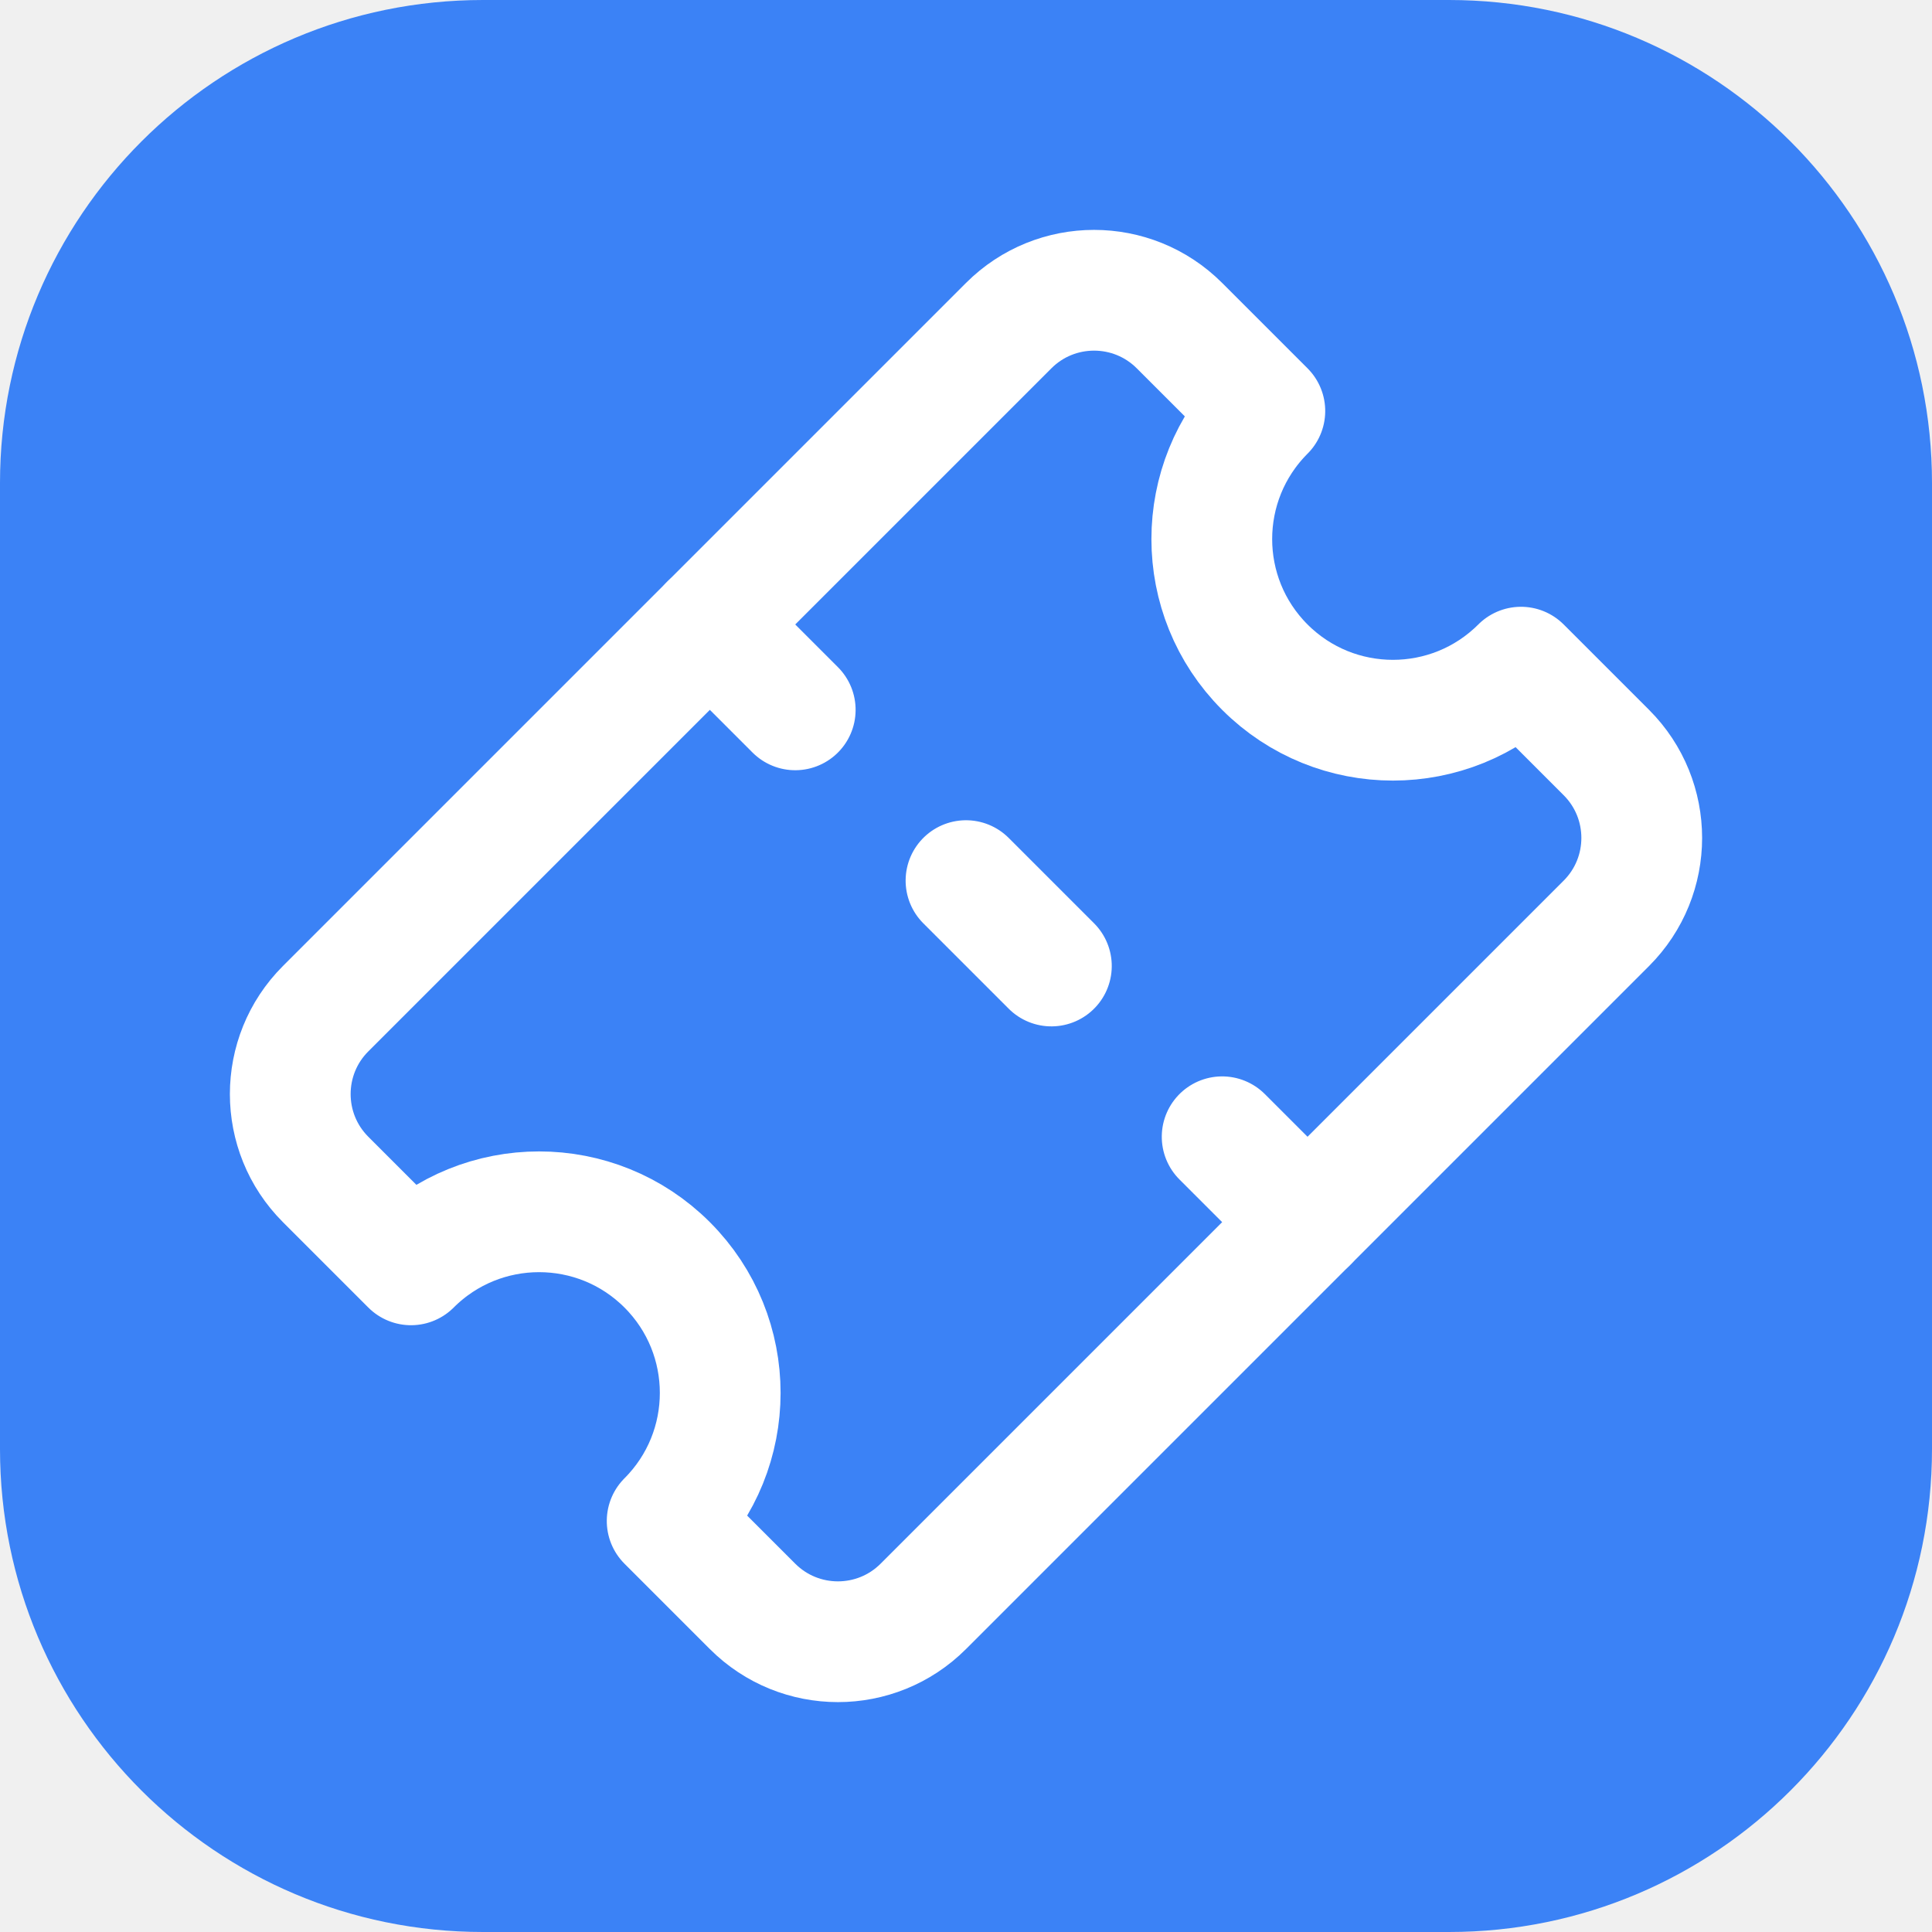
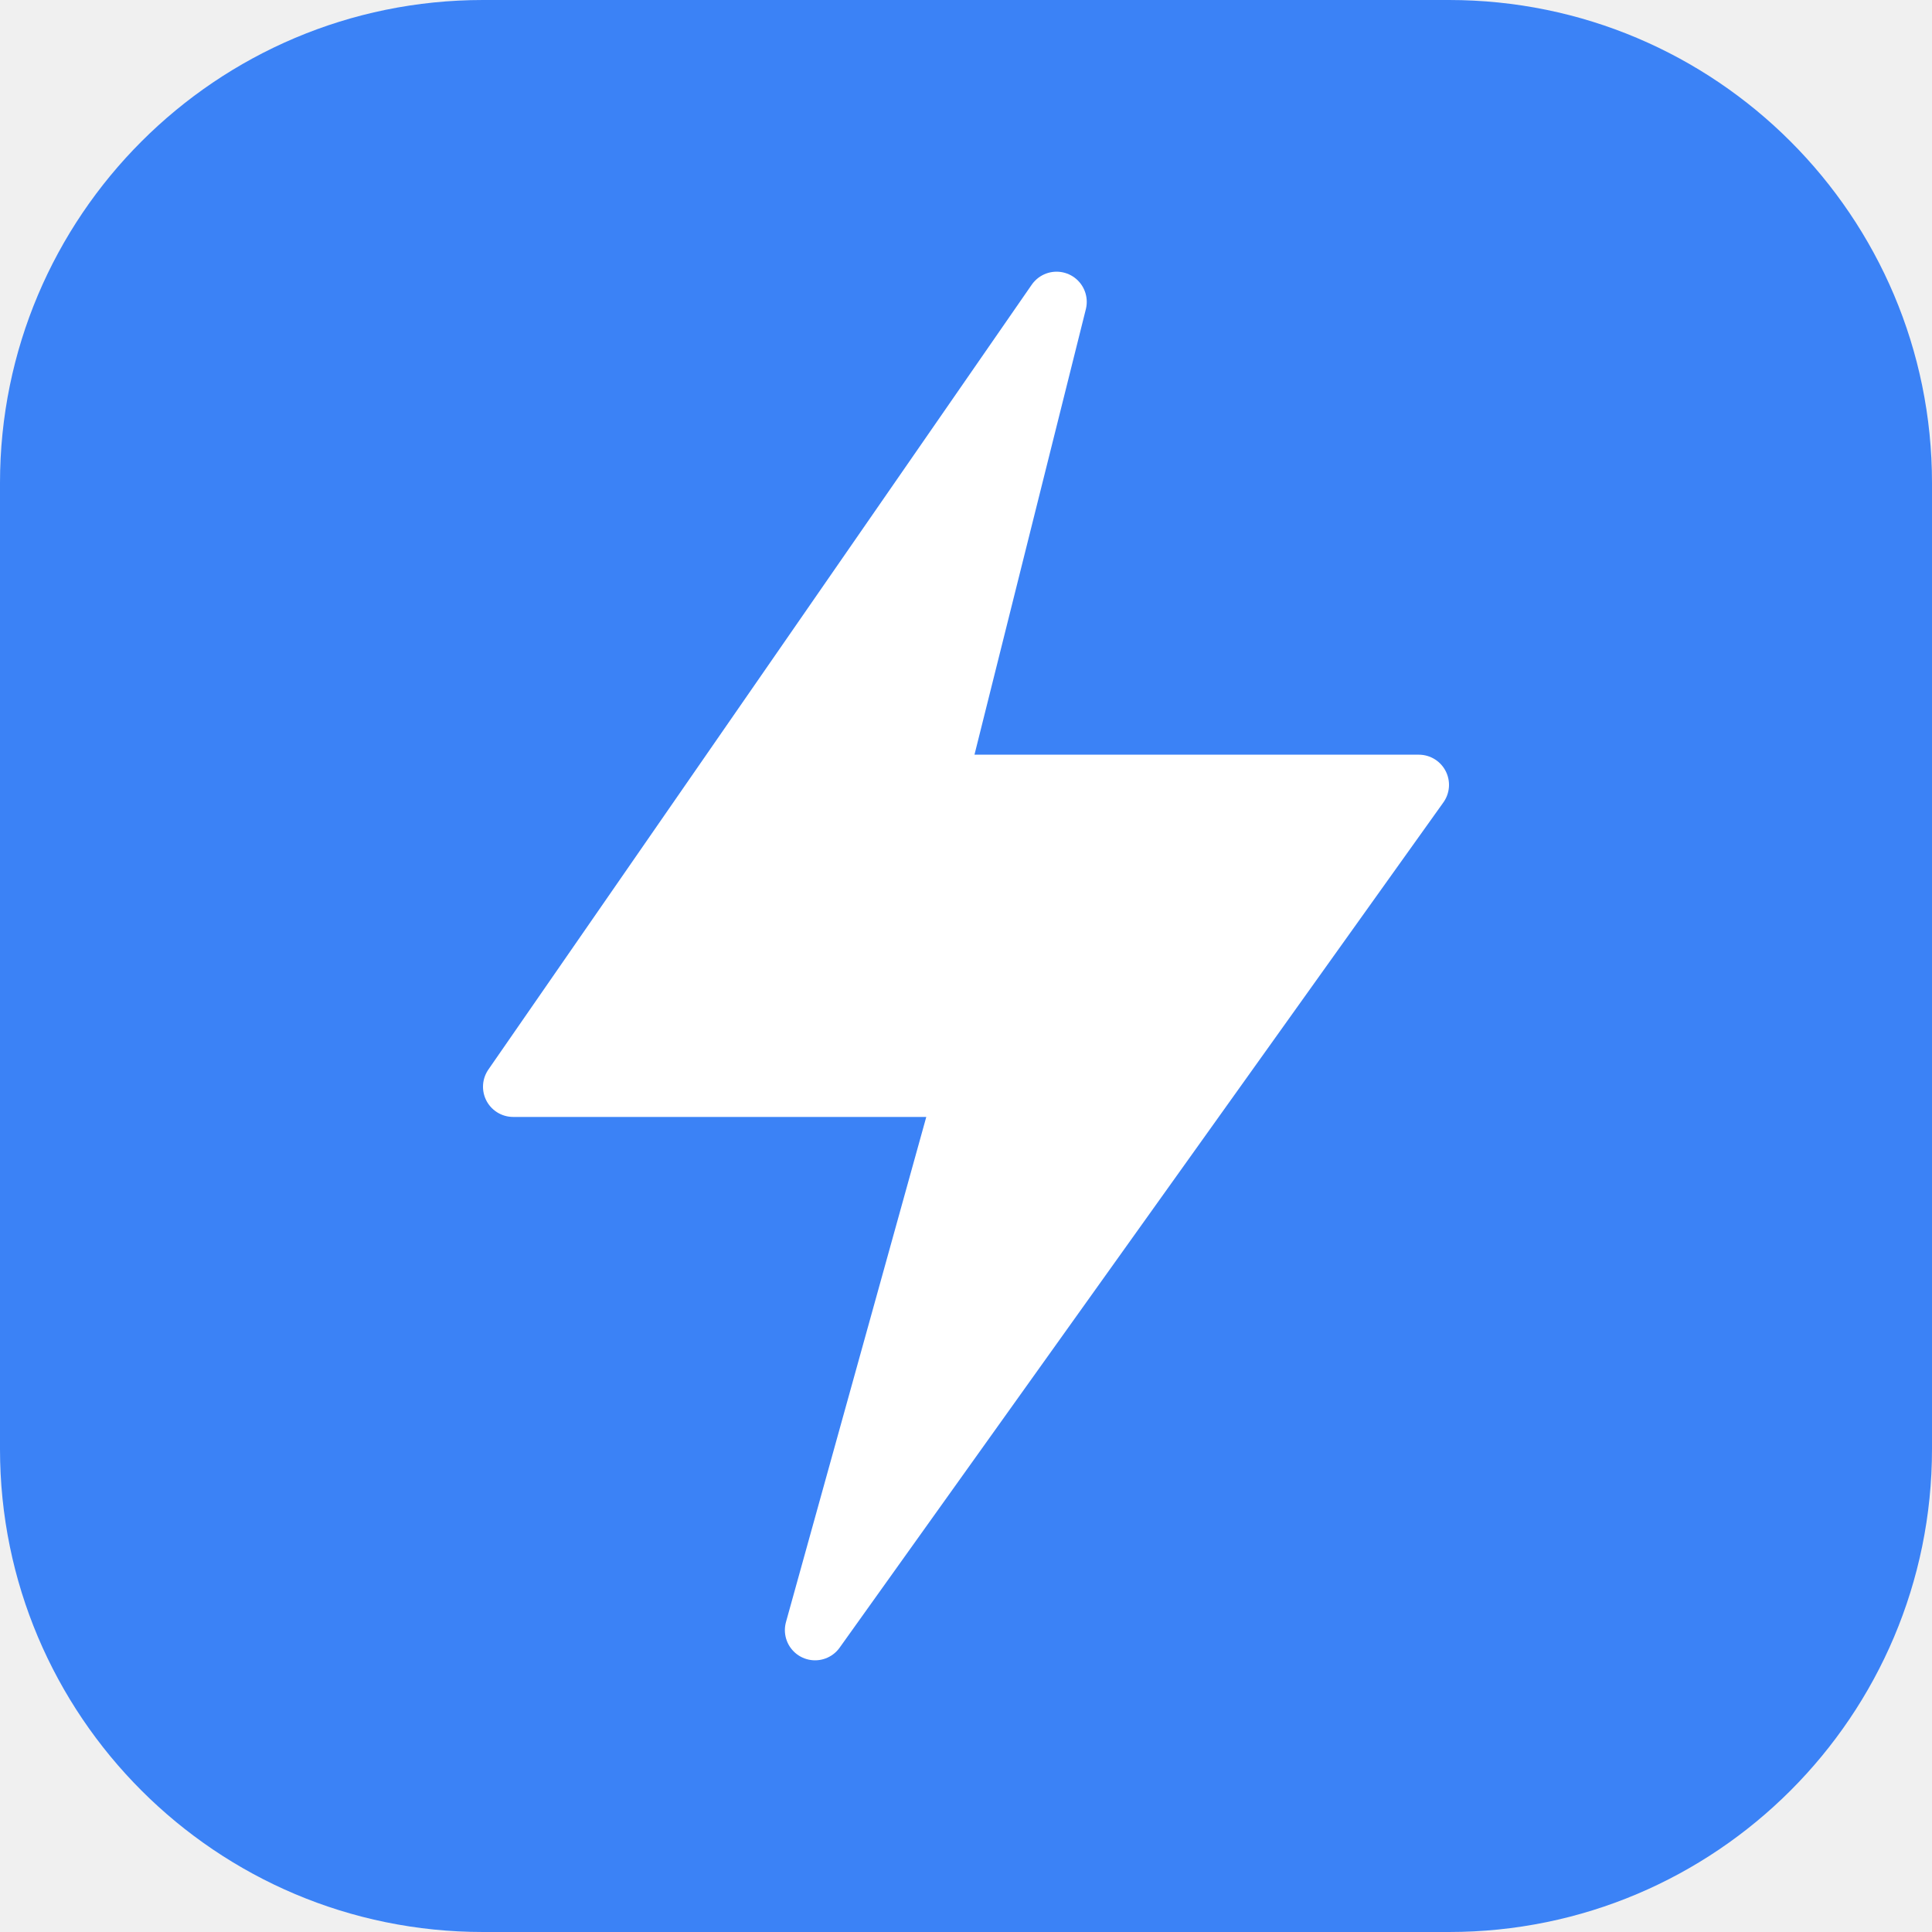
- <svg xmlns="http://www.w3.org/2000/svg" viewBox="0 0 32 32" fill="none">
-   <rect width="32" height="32" rx="8" fill="#3b82f6" />
-   <g transform="translate(4, 4) rotate(-45 12 12)">
-     <path d="M2 9a3 3 0 0 1 0 6v2a2 2 0 0 0 2 2h16a2 2 0 0 0 2-2v-2a3 3 0 0 1 0-6V7a2 2 0 0 0-2-2H4a2 2 0 0 0-2 2Z" stroke="white" stroke-width="2" stroke-linecap="round" stroke-linejoin="round" />
-     <path d="M13 5v2" stroke="white" stroke-width="2" stroke-linecap="round" />
-     <path d="M13 11v2" stroke="white" stroke-width="2" stroke-linecap="round" />
-     <path d="M13 17v2" stroke="white" stroke-width="2" stroke-linecap="round" />
-   </g>
+ <svg xmlns="http://www.w3.org/2000/svg" width="64" height="64" viewBox="0 0 64 64" fill="none">
+   <rect width="64" height="64" rx="16" fill="#3B82F6" />
+   <path d="M35 10L17 36H32L27 54L47 26H31L35 10Z" fill="white" stroke="white" stroke-width="2" stroke-linecap="round" stroke-linejoin="round" />
</svg>
